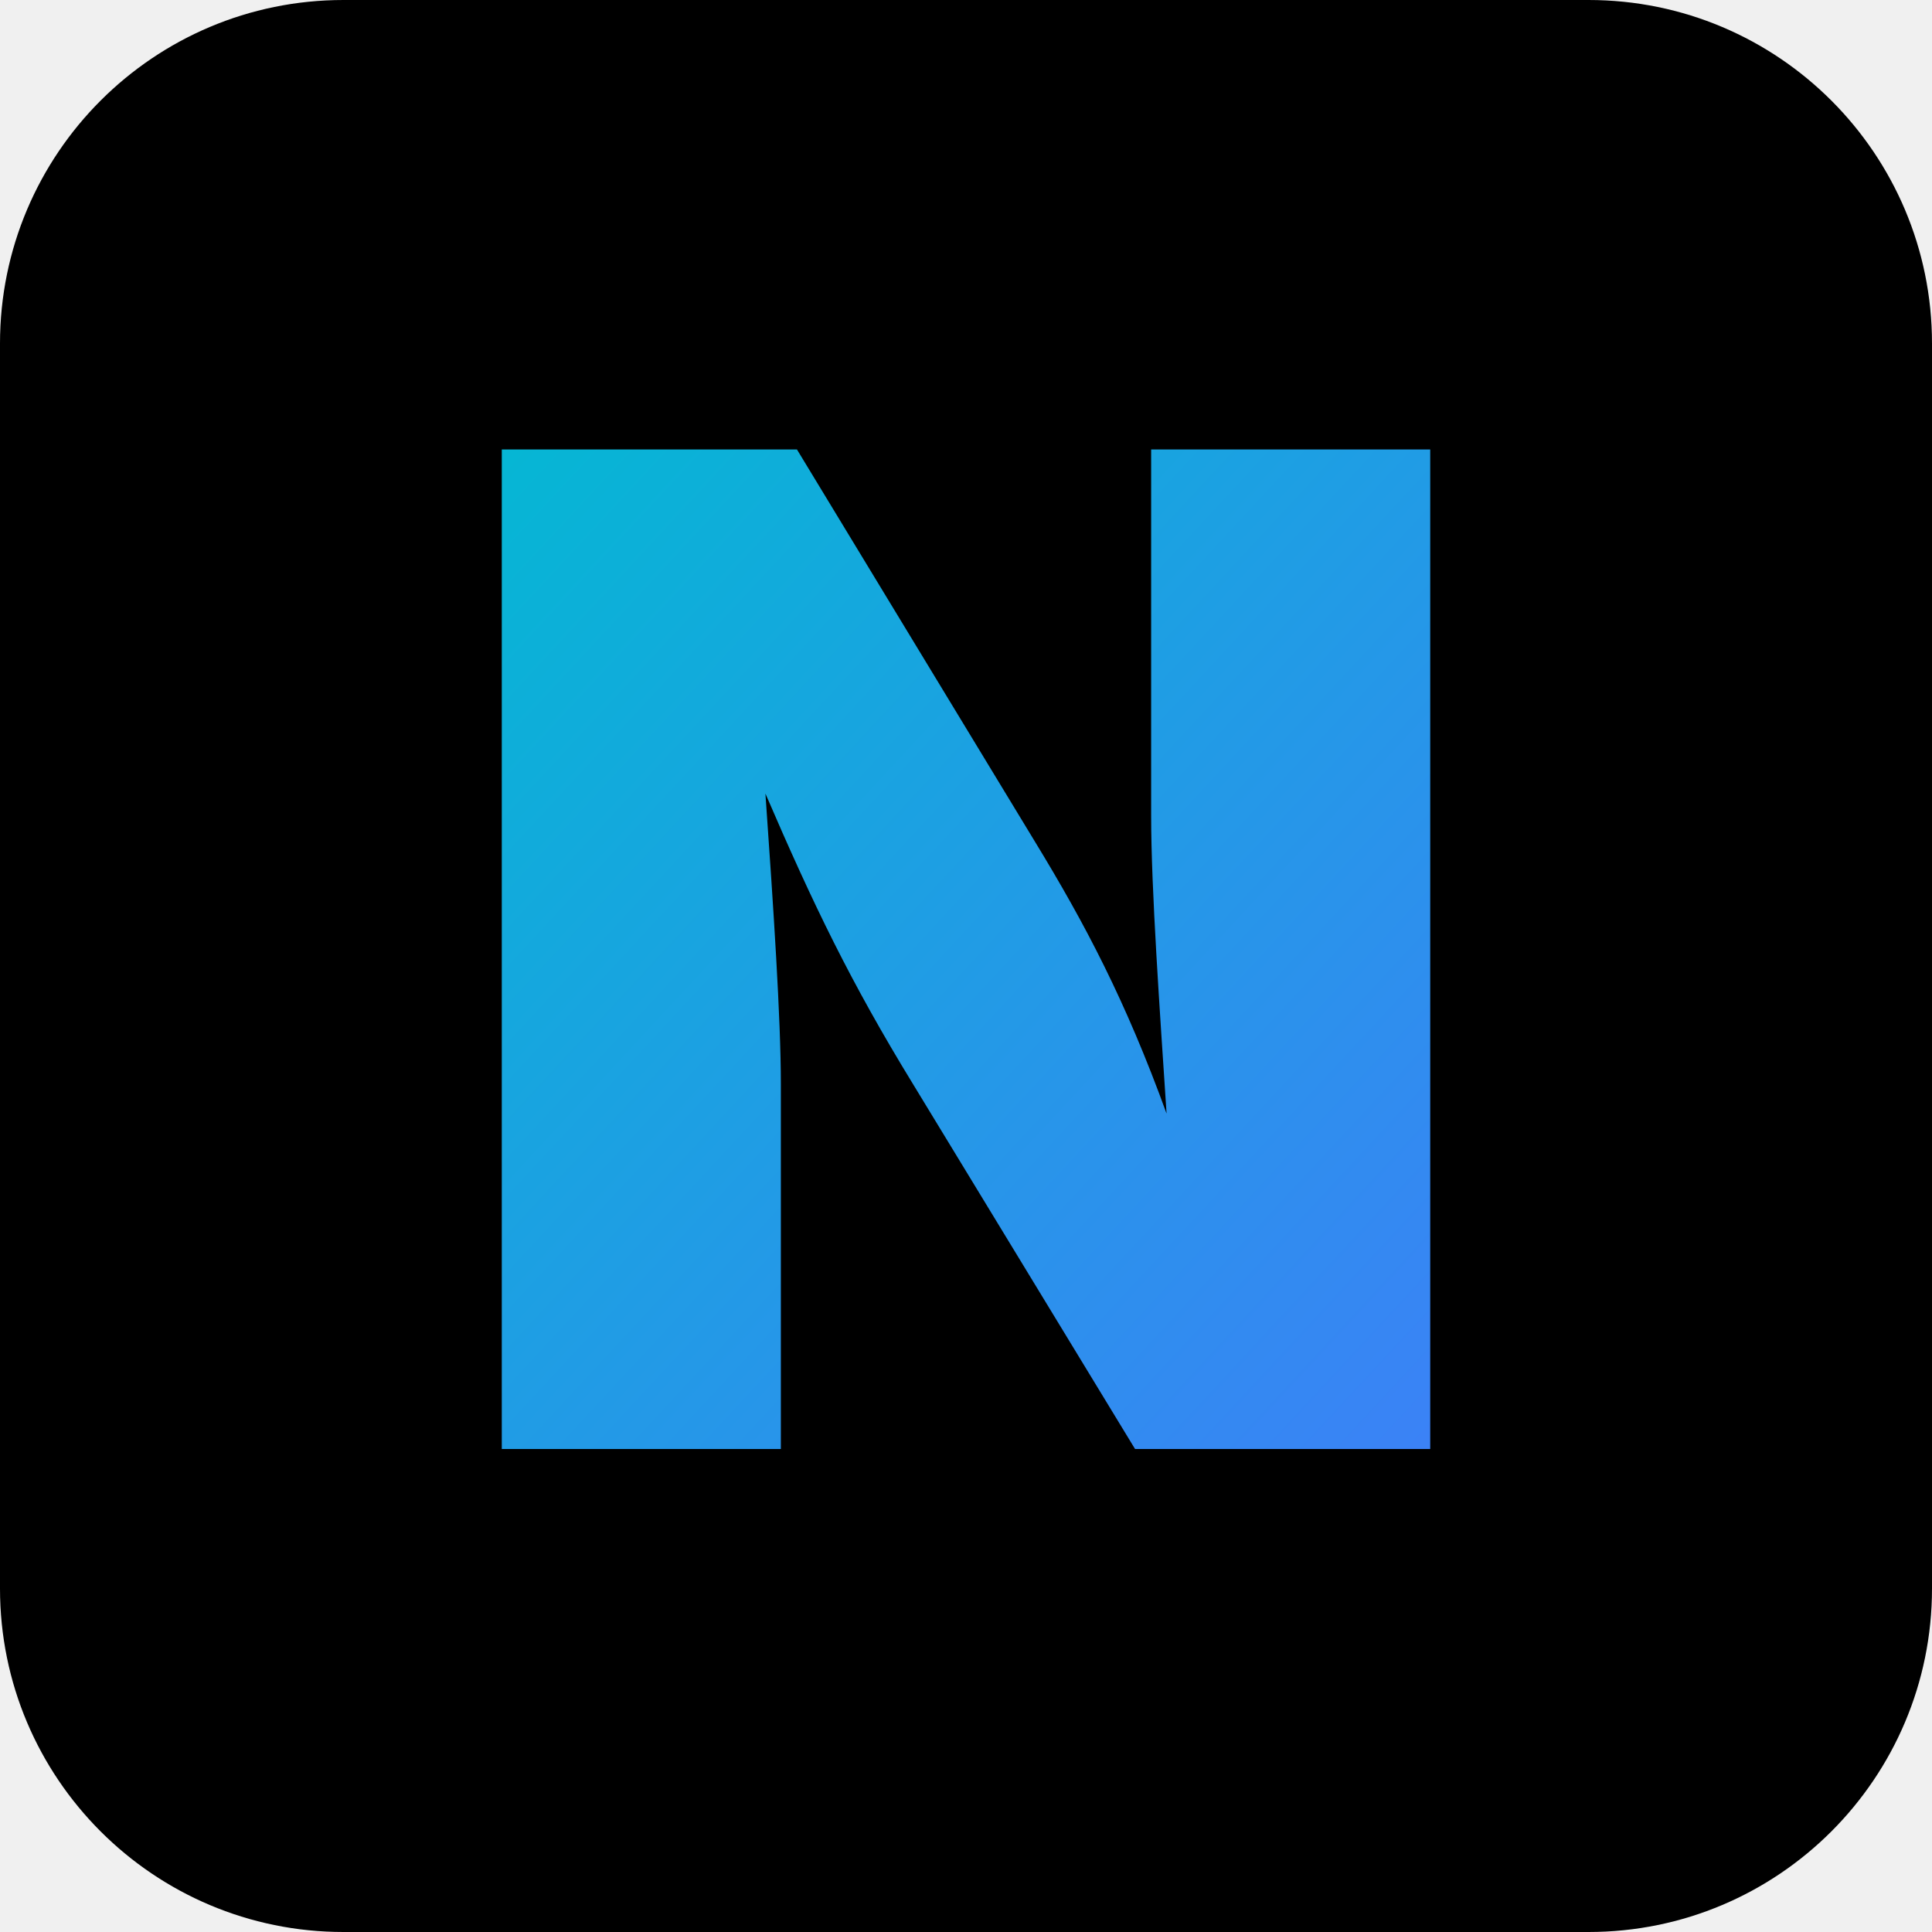
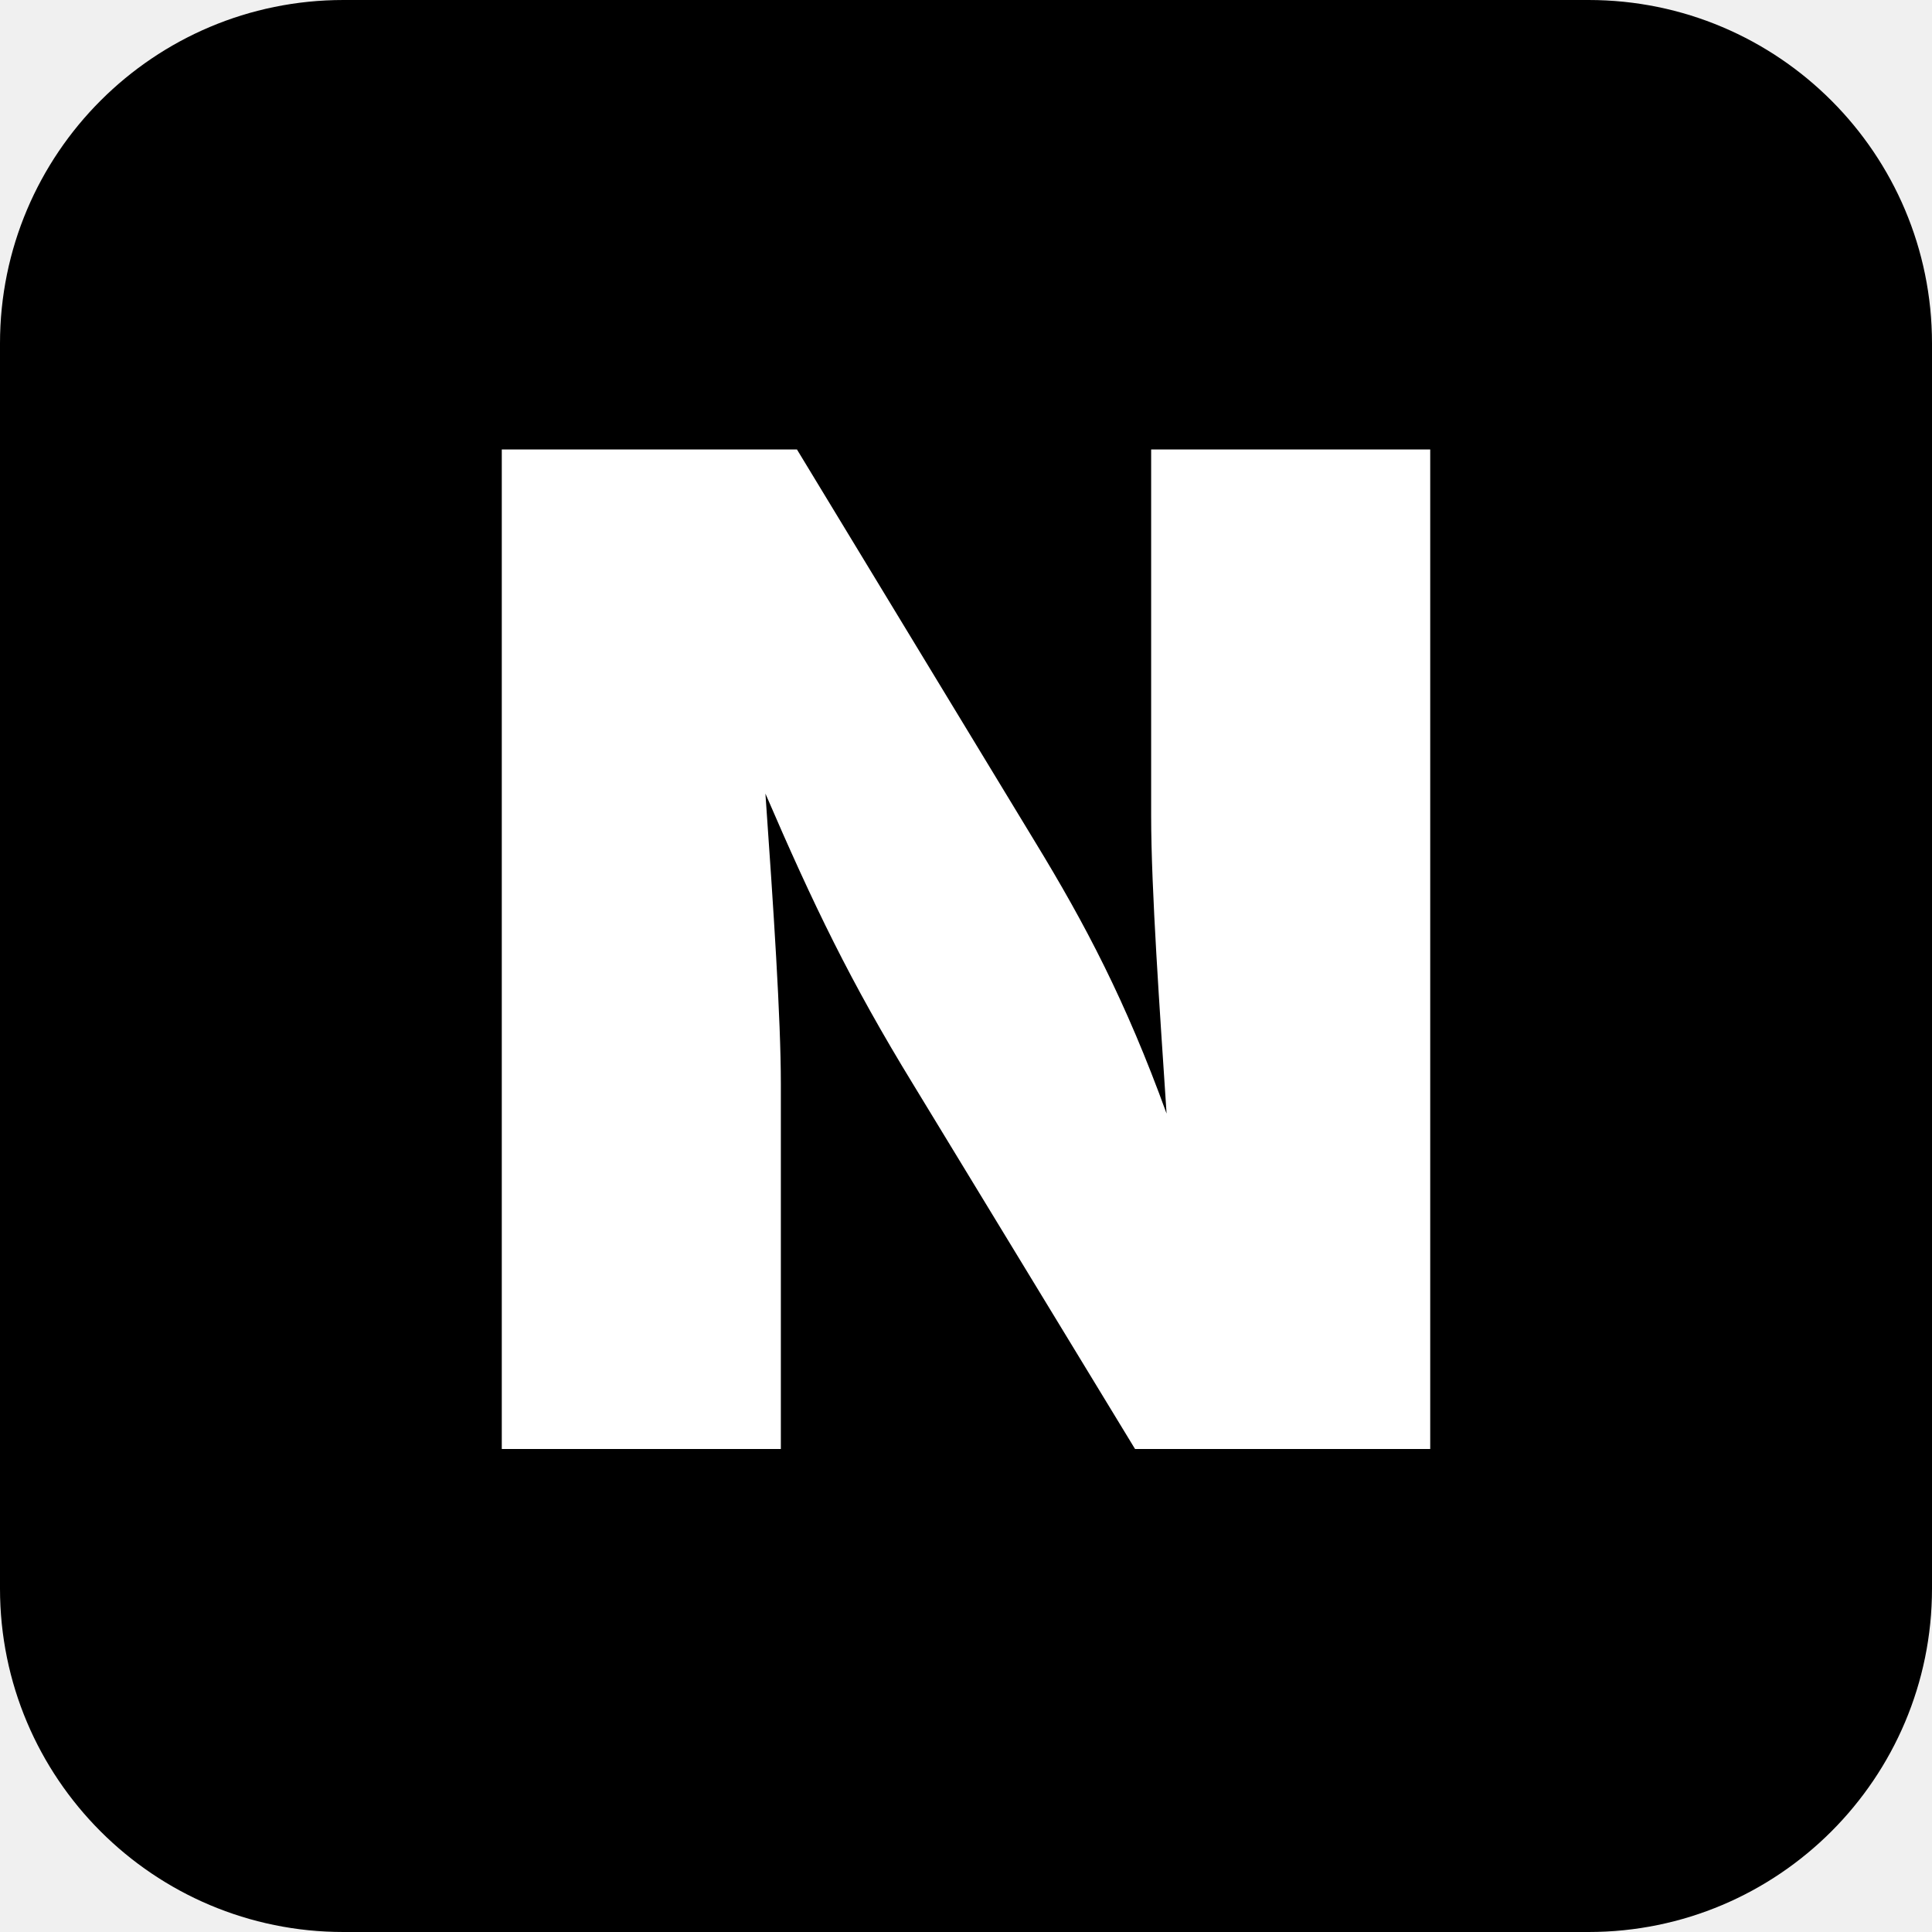
<svg xmlns="http://www.w3.org/2000/svg" viewBox="0 0 180 180" width="180" height="180">
-   <defs>
-     <linearGradient id="g" x1="0%" y1="0%" x2="100%" y2="100%">
-       <stop offset="0%" stop-color="#06b6d4" />
-       <stop offset="100%" stop-color="#3b82f6" />
-     </linearGradient>
-   </defs>
  <rect width="180" height="180" rx="32" fill="#000" />
-   <text x="90" y="135" text-anchor="middle" font-family="Inter,system-ui,sans-serif" font-weight="900" font-size="128" fill="url(#g)">N</text>
+   <text x="90" y="135" text-anchor="middle" font-family="Inter,system-ui,sans-serif" font-weight="900" font-size="128" fill="#ffffff">N</text>
</svg>
